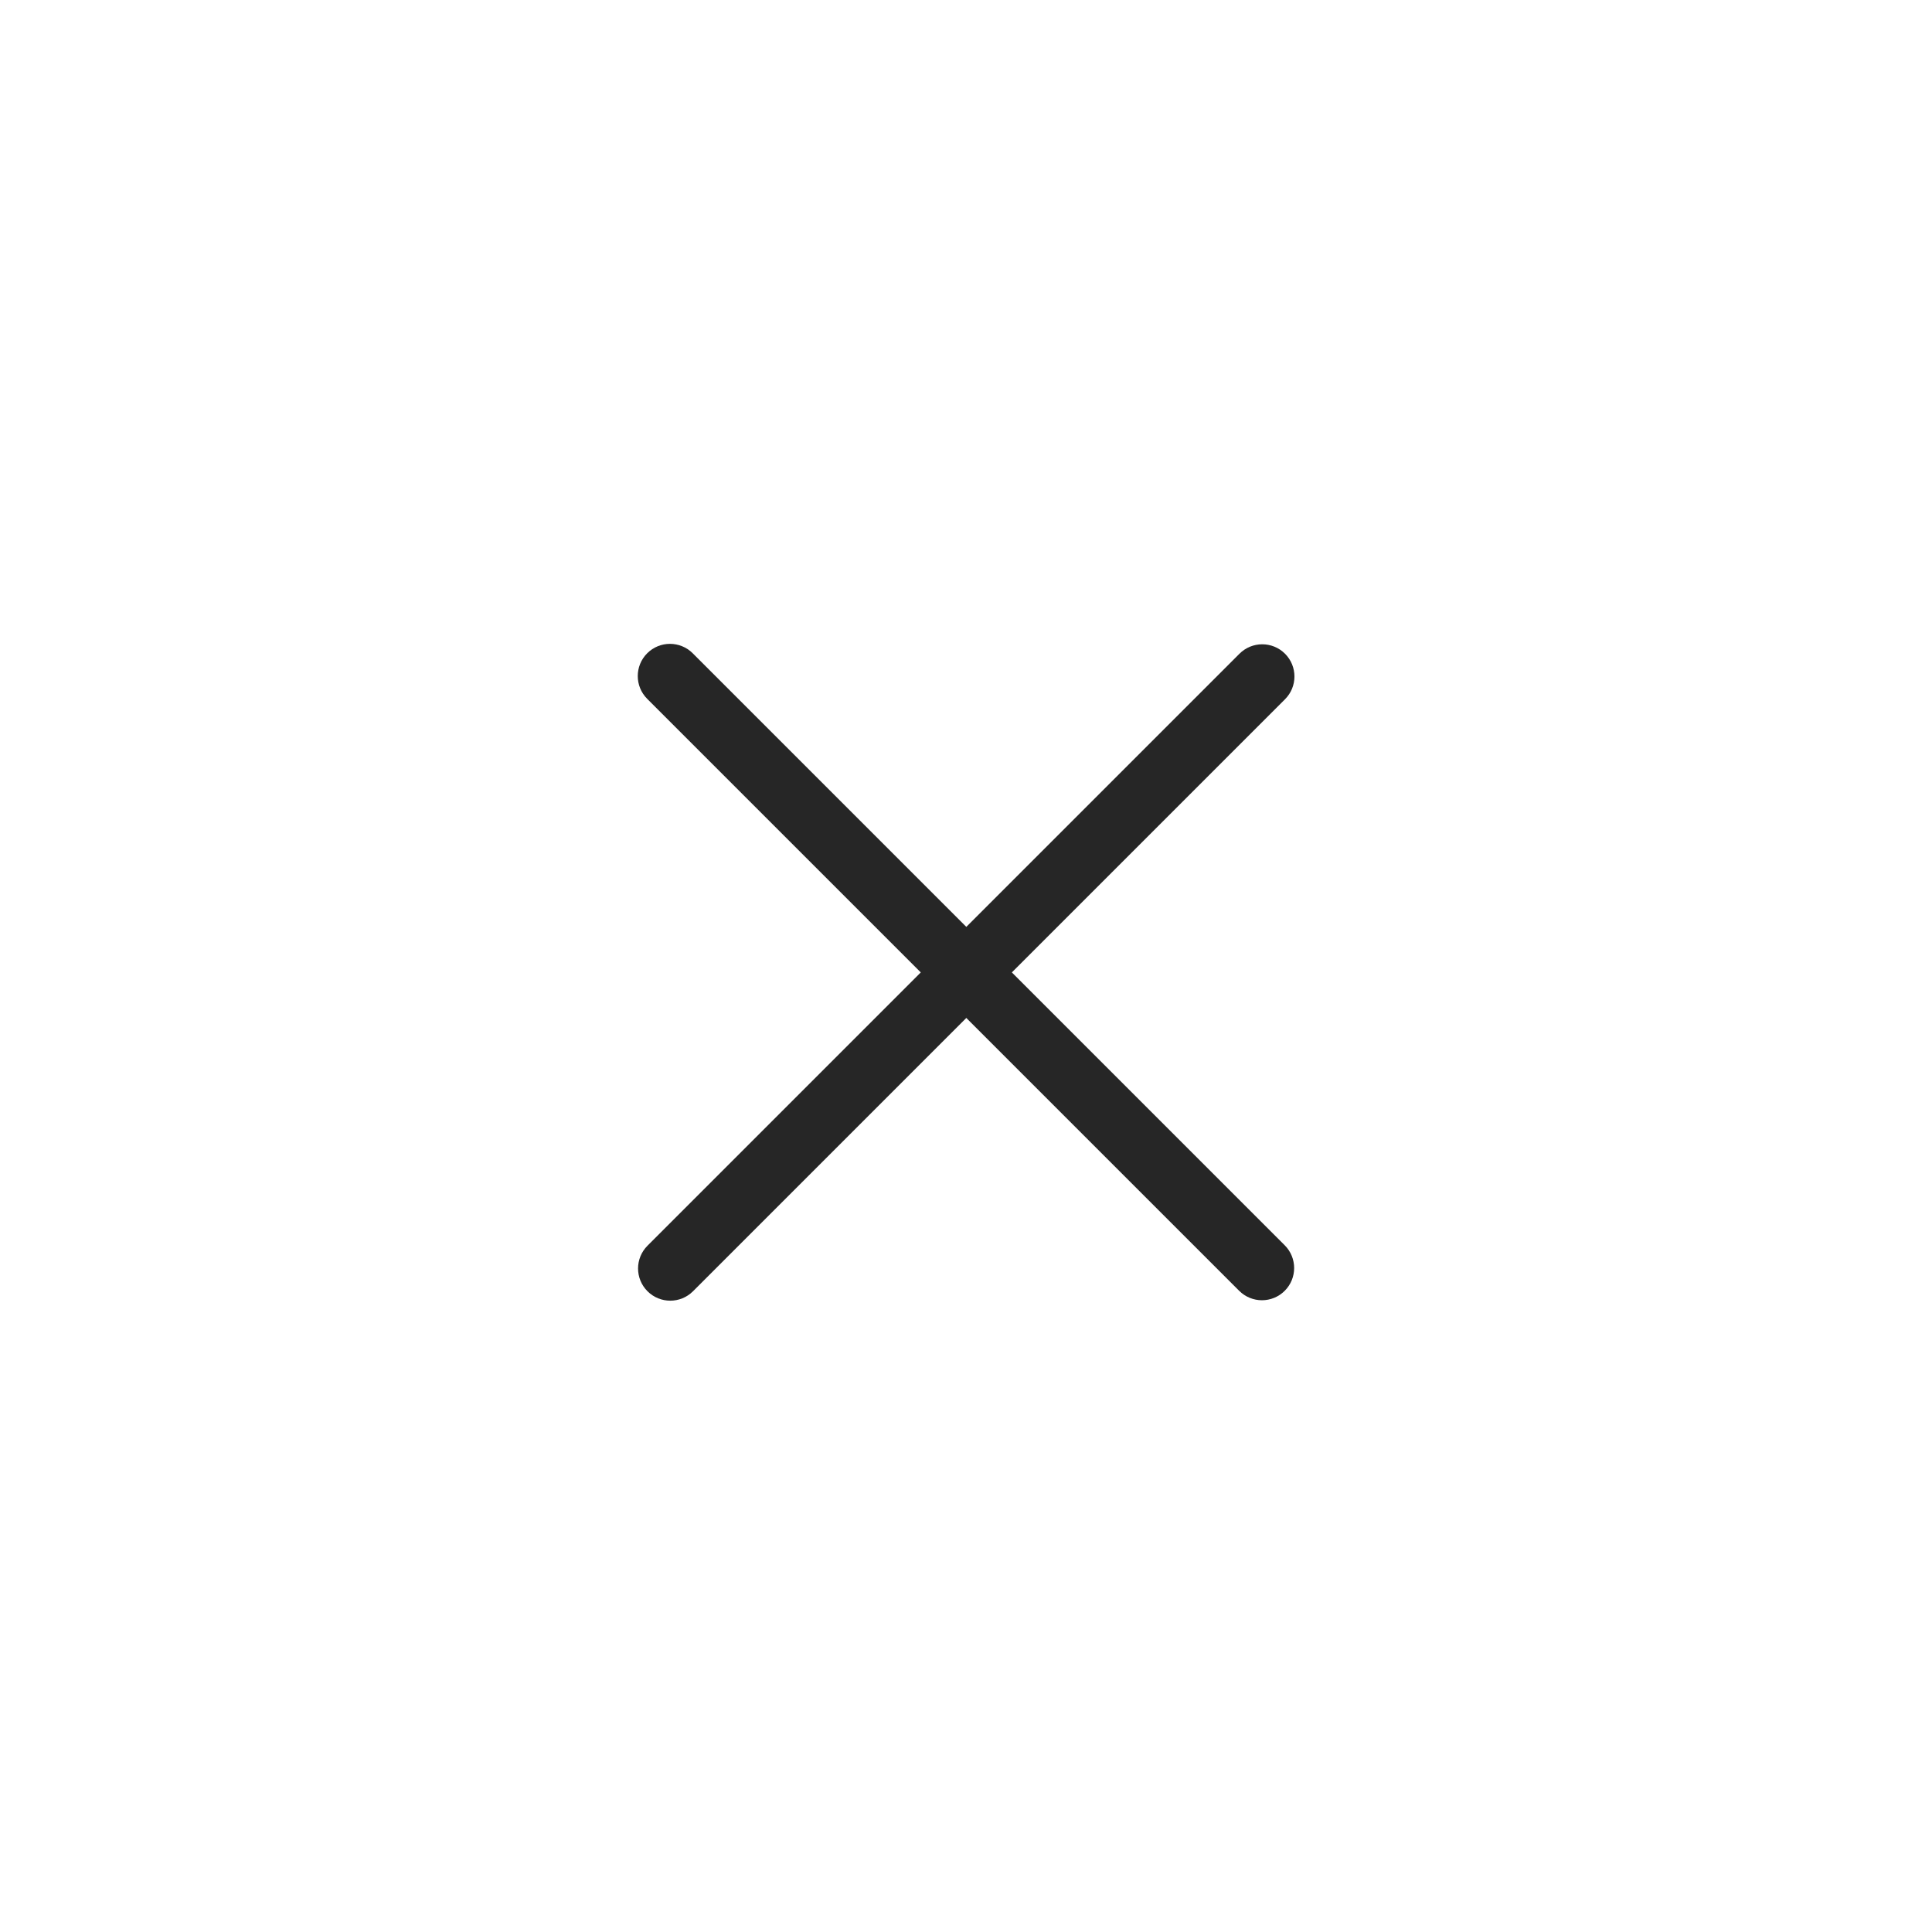
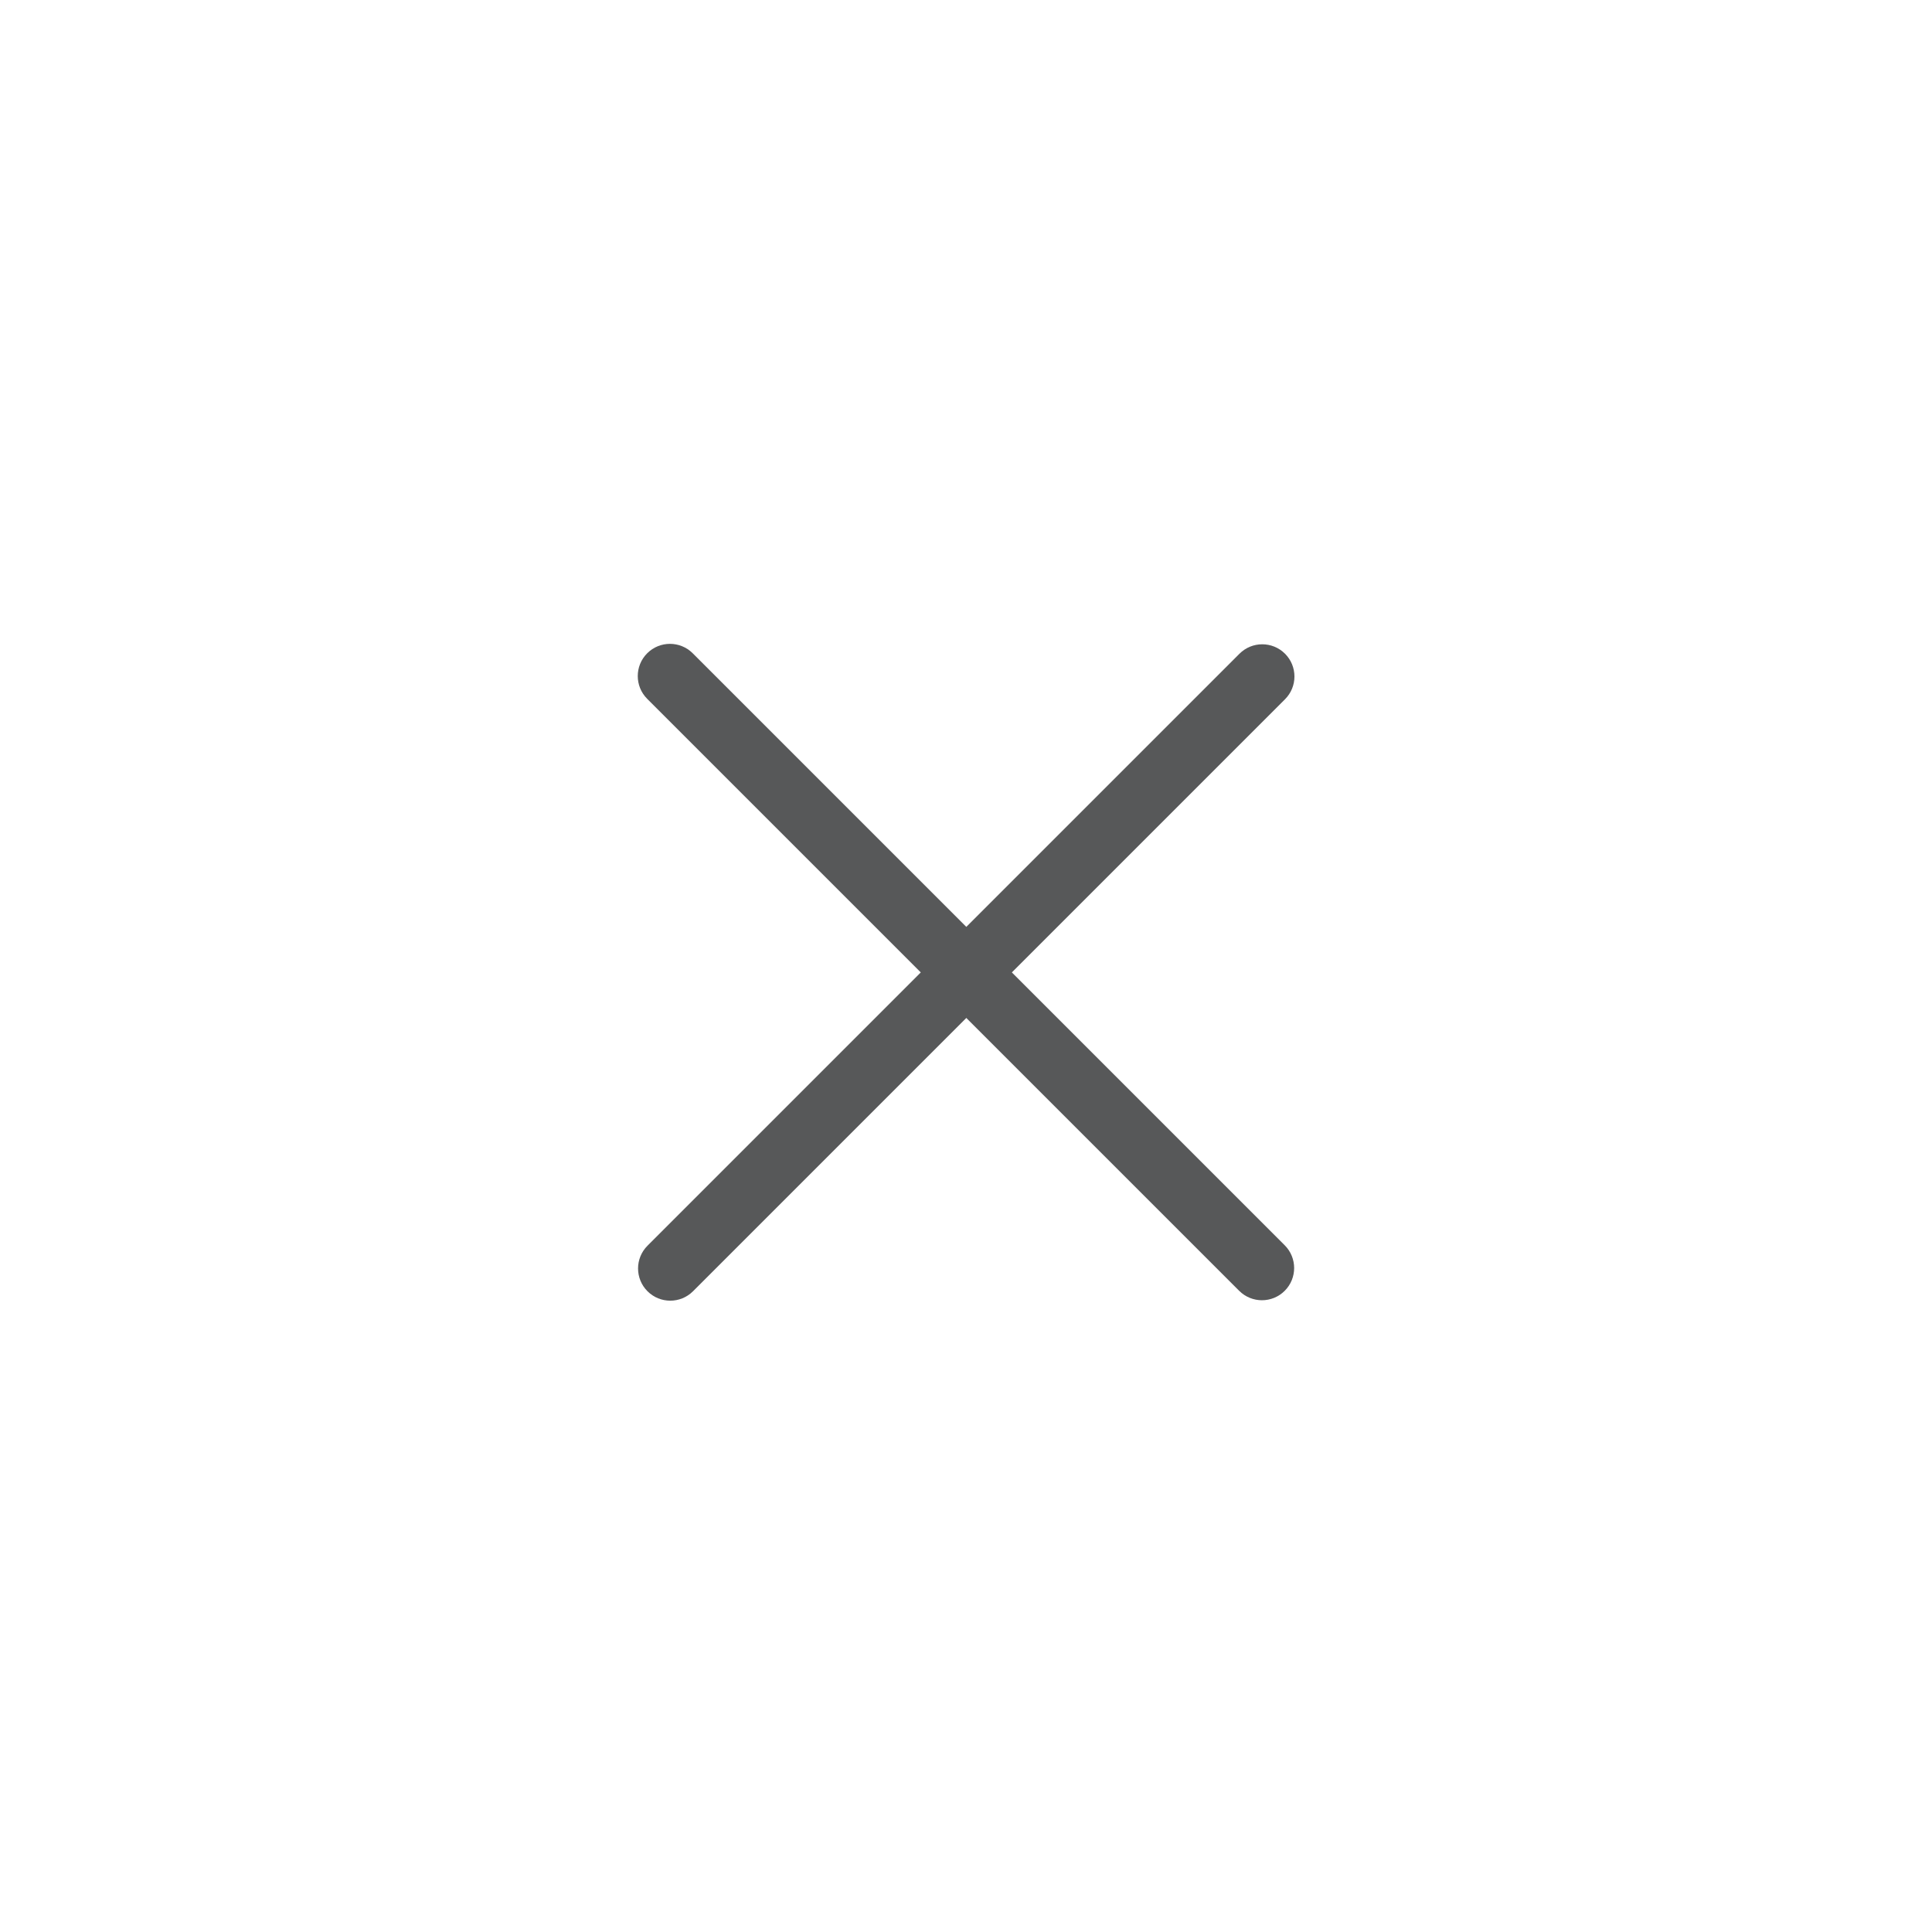
<svg xmlns="http://www.w3.org/2000/svg" viewBox="0 0 30 30">
  <defs>
-     <style>.cls-1{opacity:0.85;}</style>
+     <style>.cls-1{opacity:0.75;}.cls-2{fill:#1f2022;}</style>
  </defs>
  <g id="普通状态-黑">
    <g id="关闭" class="cls-1">
-       <rect x="8" y="14.6" width="14" height="1" rx="0.5" transform="translate(15.07 -6.19) rotate(45)" />
-       <rect x="8" y="14.6" width="14" height="1" rx="0.5" transform="translate(-6.28 15.03) rotate(-45)" />
+       <rect class="cls-2" x="8" y="14.6" width="14" height="1" rx="0.5" transform="translate(15.07 -6.19) rotate(45)" />
+       <rect class="cls-2" x="8" y="14.6" width="14" height="1" rx="0.5" transform="translate(-6.28 15.03) rotate(-45)" />
    </g>
  </g>
</svg>
